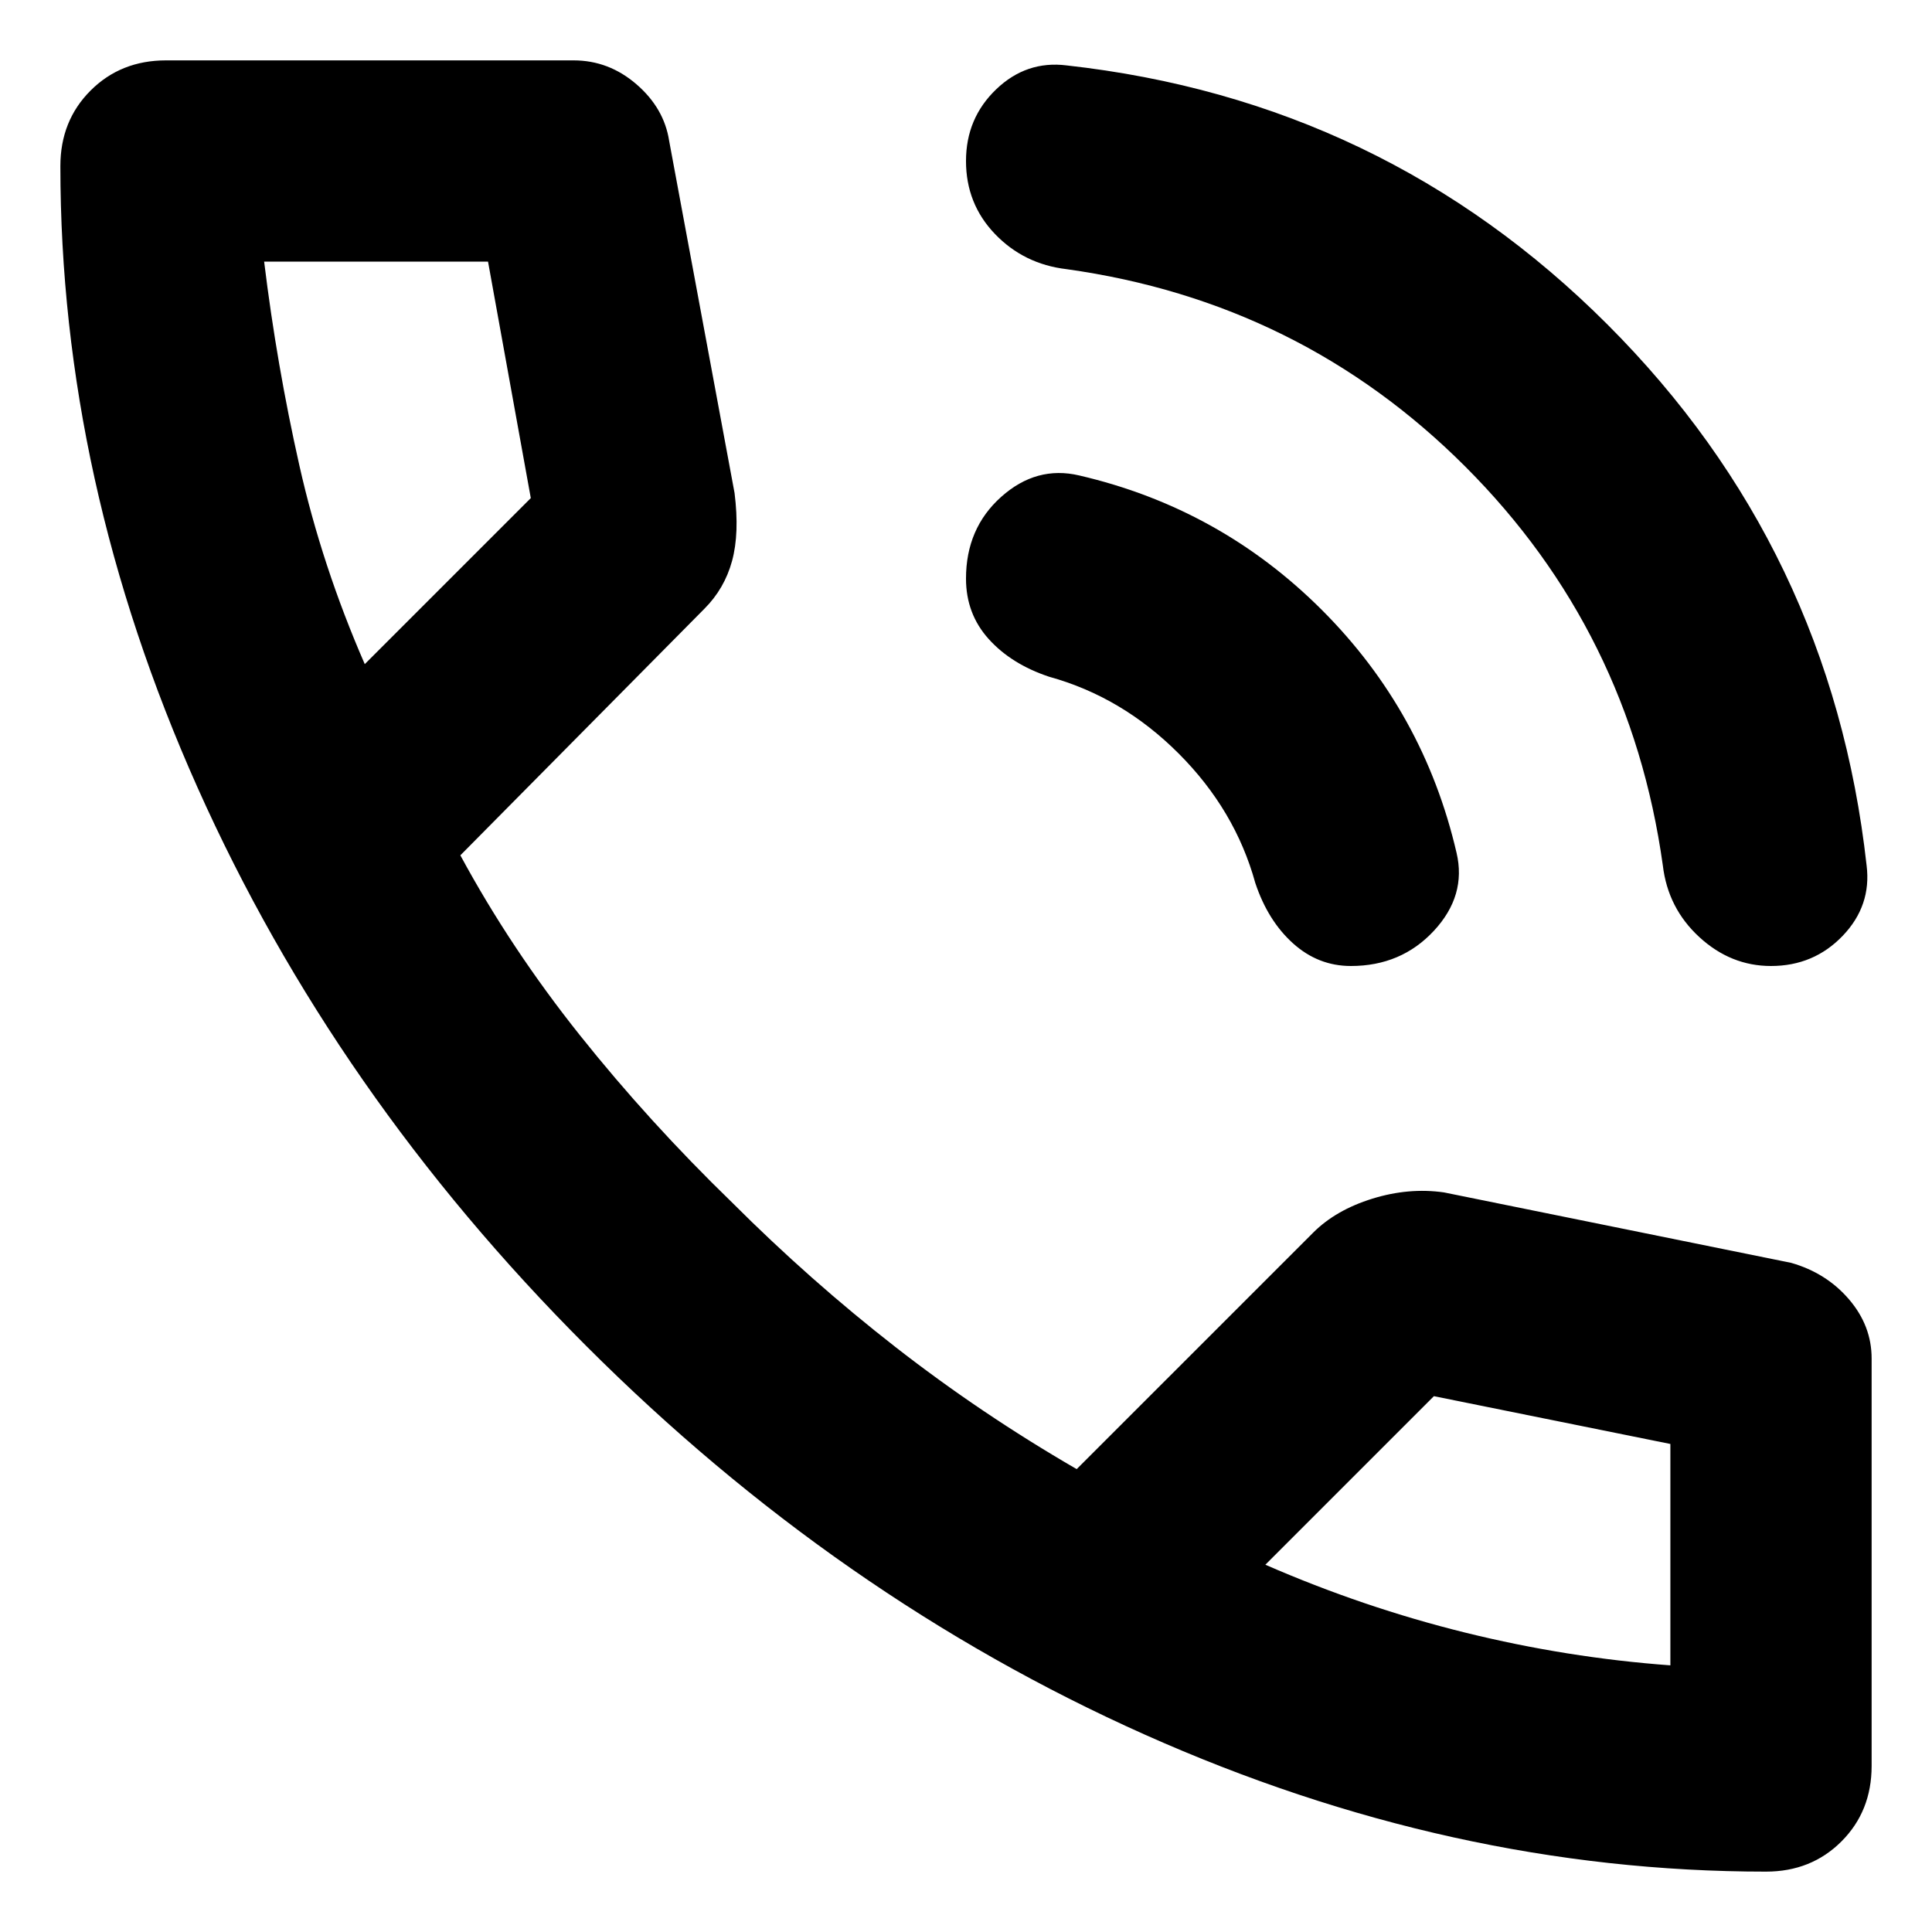
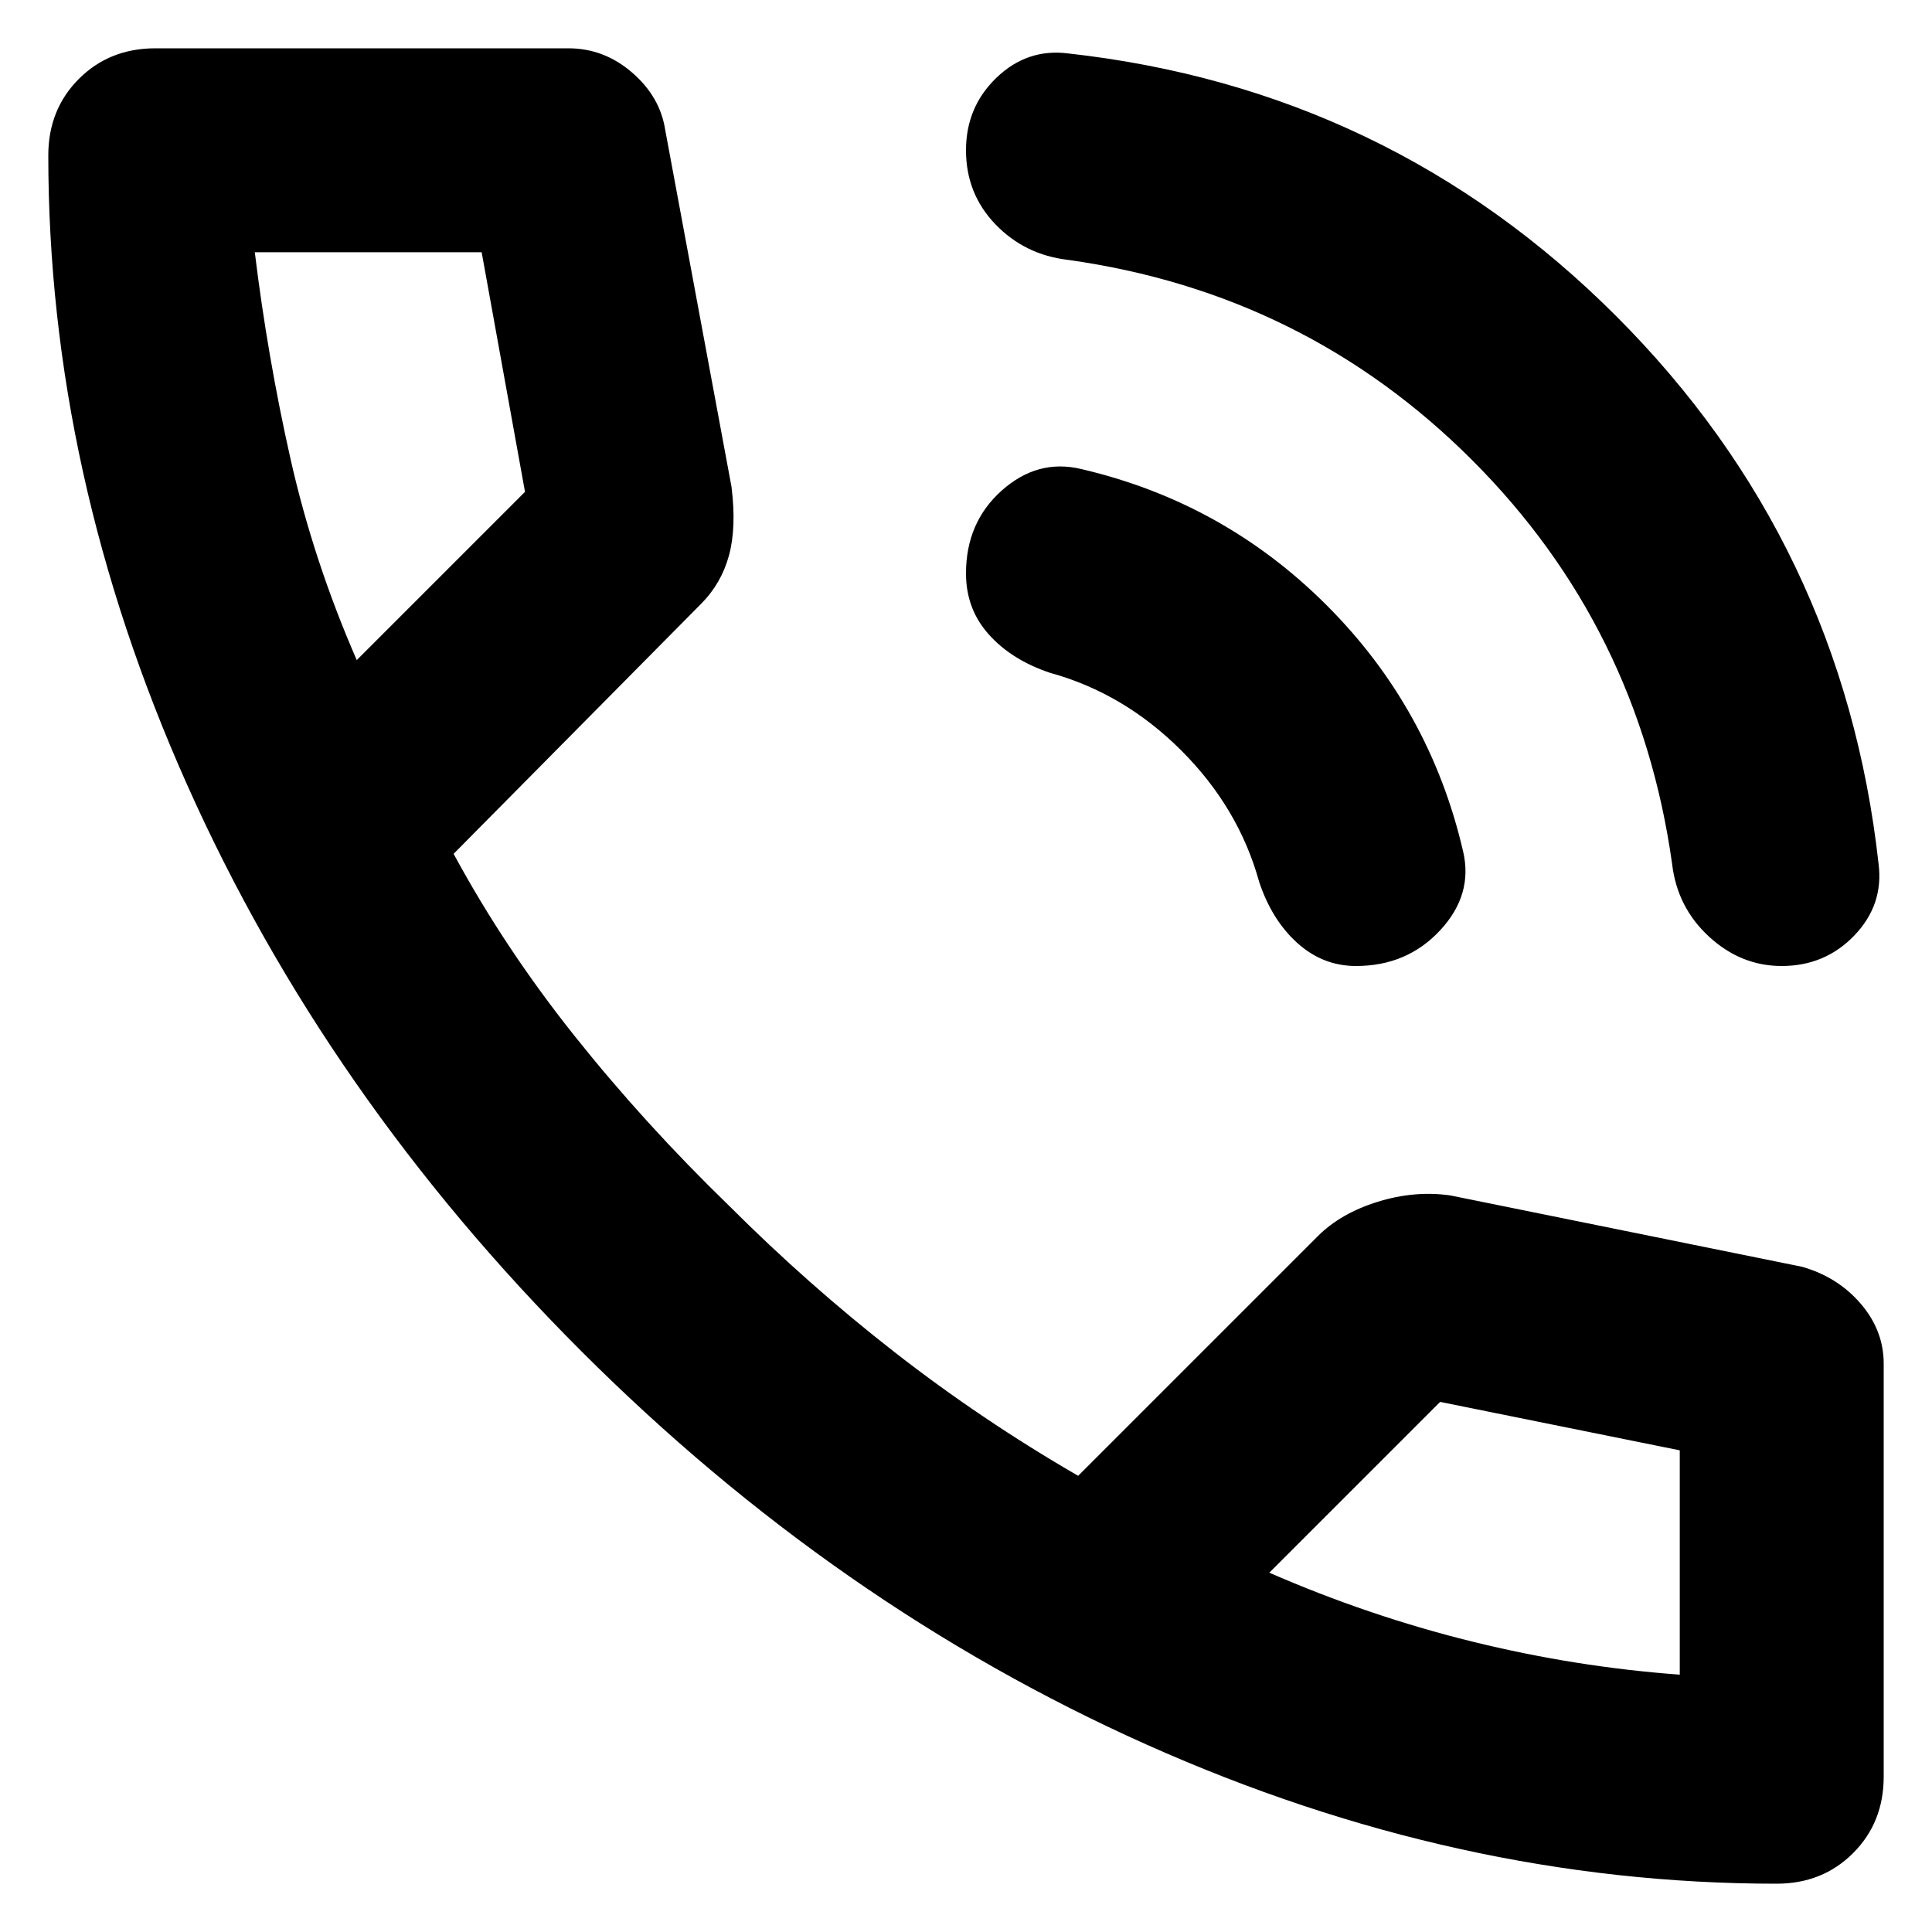
- <svg xmlns="http://www.w3.org/2000/svg" viewBox="0 -960 1280 1280" height="1" width="1">
-   <path d="m 1173.333,-320 q -26.667,0 -47.499,-19.167 Q 1105,-358.333 1101.666,-386.667 1079.999,-541.667 970.833,-650.833 861.667,-760 706.667,-781.667 678.333,-785 659.167,-805 640,-825 640,-853.333 q 0,-28.333 20,-47.5 20,-19.167 46.667,-15.834 210,23.334 358.333,171.667 148.334,148.333 171.667,358.333 3.333,26.667 -15.833,46.667 Q 1201.667,-320 1173.333,-320 Z M 895,-320 q -21.667,0 -38.333,-15 -16.667,-15 -25,-40 -13.333,-48.333 -50.833,-85.833 -37.5,-37.5 -85.833,-50.833 Q 670,-520 655,-536.667 q -15,-16.667 -15,-40 0,-33.333 23.333,-54.167 23.333,-20.833 51.667,-14.167 93.333,21.667 160.833,89.167 67.5,67.5 89.167,160.833 6.665,28.333 -15,51.667 Q 928.333,-320 895,-320 Z m 274.999,600 Q 961.667,280 758.333,189.167 555,98.333 388.333,-68.333 221.667,-235 130.833,-438.333 40,-641.667 40,-850 q 0,-30 20,-50 Q 80,-920 110,-920 h 270 q 23.333,0 41.667,15.833 18.333,15.833 21.667,37.5 l 43.333,233.333 q 3.333,26.667 -1.667,45 -5,18.333 -18.333,31.667 l -161.667,163.333 q 33.333,61.667 79.167,119.167 45.833,57.5 100.833,110.833 51.667,51.667 108.333,95.833 56.667,44.167 120,80.833 L 870,-143.333 q 15,-15 39.167,-22.5 24.166,-7.5 47.499,-4.167 l 230.001,46.667 q 23.333,6.667 38.333,24.167 15,17.5 15,39.167 V 210 q 0,30 -20,50 Q 1199.999,280 1169.999,280 Z M 241.667,-520 351.667,-630 323.333,-786.667 H 175 q 8.333,68.333 23.333,135 15,66.667 43.333,131.667 z M 838.333,76.667 q 65,28.333 132.5,45 67.5,16.667 135.833,21.667 V -3.333 L 950,-35 Z M 241.667,-520 Z M 838.333,76.667 Z" style="stroke-width:1.667" />
+ <svg xmlns="http://www.w3.org/2000/svg" viewBox="0 0 100 100" height="1" width="1">
+   <path d="M 92.222,50 Q 90.111,50 88.462,48.483 86.812,46.965 86.549,44.722 84.833,32.451 76.191,23.809 67.549,15.167 55.278,13.451 53.035,13.188 51.517,11.604 50,10.021 50,7.778 50,5.535 51.583,4.017 53.167,2.5 55.278,2.764 71.903,4.611 83.646,16.354 95.389,28.097 97.236,44.722 97.5,46.833 95.983,48.417 94.465,50 92.222,50 Z M 70.188,50 Q 68.472,50 67.153,48.812 65.833,47.625 65.174,45.646 64.118,41.819 61.149,38.851 58.181,35.882 54.354,34.826 52.375,34.167 51.188,32.847 50,31.528 50,29.681 q 0,-2.639 1.847,-4.288 1.847,-1.649 4.09,-1.122 7.389,1.715 12.733,7.059 5.344,5.344 7.059,12.733 0.528,2.243 -1.188,4.09 Q 72.826,50 70.188,50 Z M 91.958,97.5 Q 75.465,97.5 59.368,90.309 43.271,83.118 30.076,69.924 16.882,56.729 9.691,40.632 2.5,24.535 2.5,8.042 2.5,5.667 4.083,4.083 5.667,2.5 8.042,2.5 h 21.375 q 1.847,0 3.299,1.253 1.451,1.253 1.715,2.969 l 3.431,18.472 q 0.264,2.111 -0.132,3.562 -0.396,1.451 -1.451,2.507 L 23.479,44.194 q 2.639,4.882 6.267,9.434 3.628,4.552 7.983,8.774 4.09,4.09 8.576,7.587 4.486,3.497 9.5,6.399 L 68.208,63.986 q 1.187,-1.188 3.101,-1.781 1.913,-0.594 3.76,-0.33 l 18.208,3.694 q 1.847,0.528 3.035,1.913 1.188,1.385 1.188,3.101 v 21.375 q 0,2.375 -1.583,3.958 Q 94.333,97.5 91.958,97.5 Z M 18.465,34.167 27.174,25.458 24.931,13.056 H 13.188 q 0.66,5.41 1.847,10.688 1.188,5.278 3.431,10.424 z M 65.701,81.403 q 5.146,2.243 10.49,3.562 5.344,1.319 10.753,1.715 V 75.069 L 74.542,72.562 Z M 18.465,34.167 Z M 65.701,81.403 Z" style="stroke-width:0.132" />
</svg>
